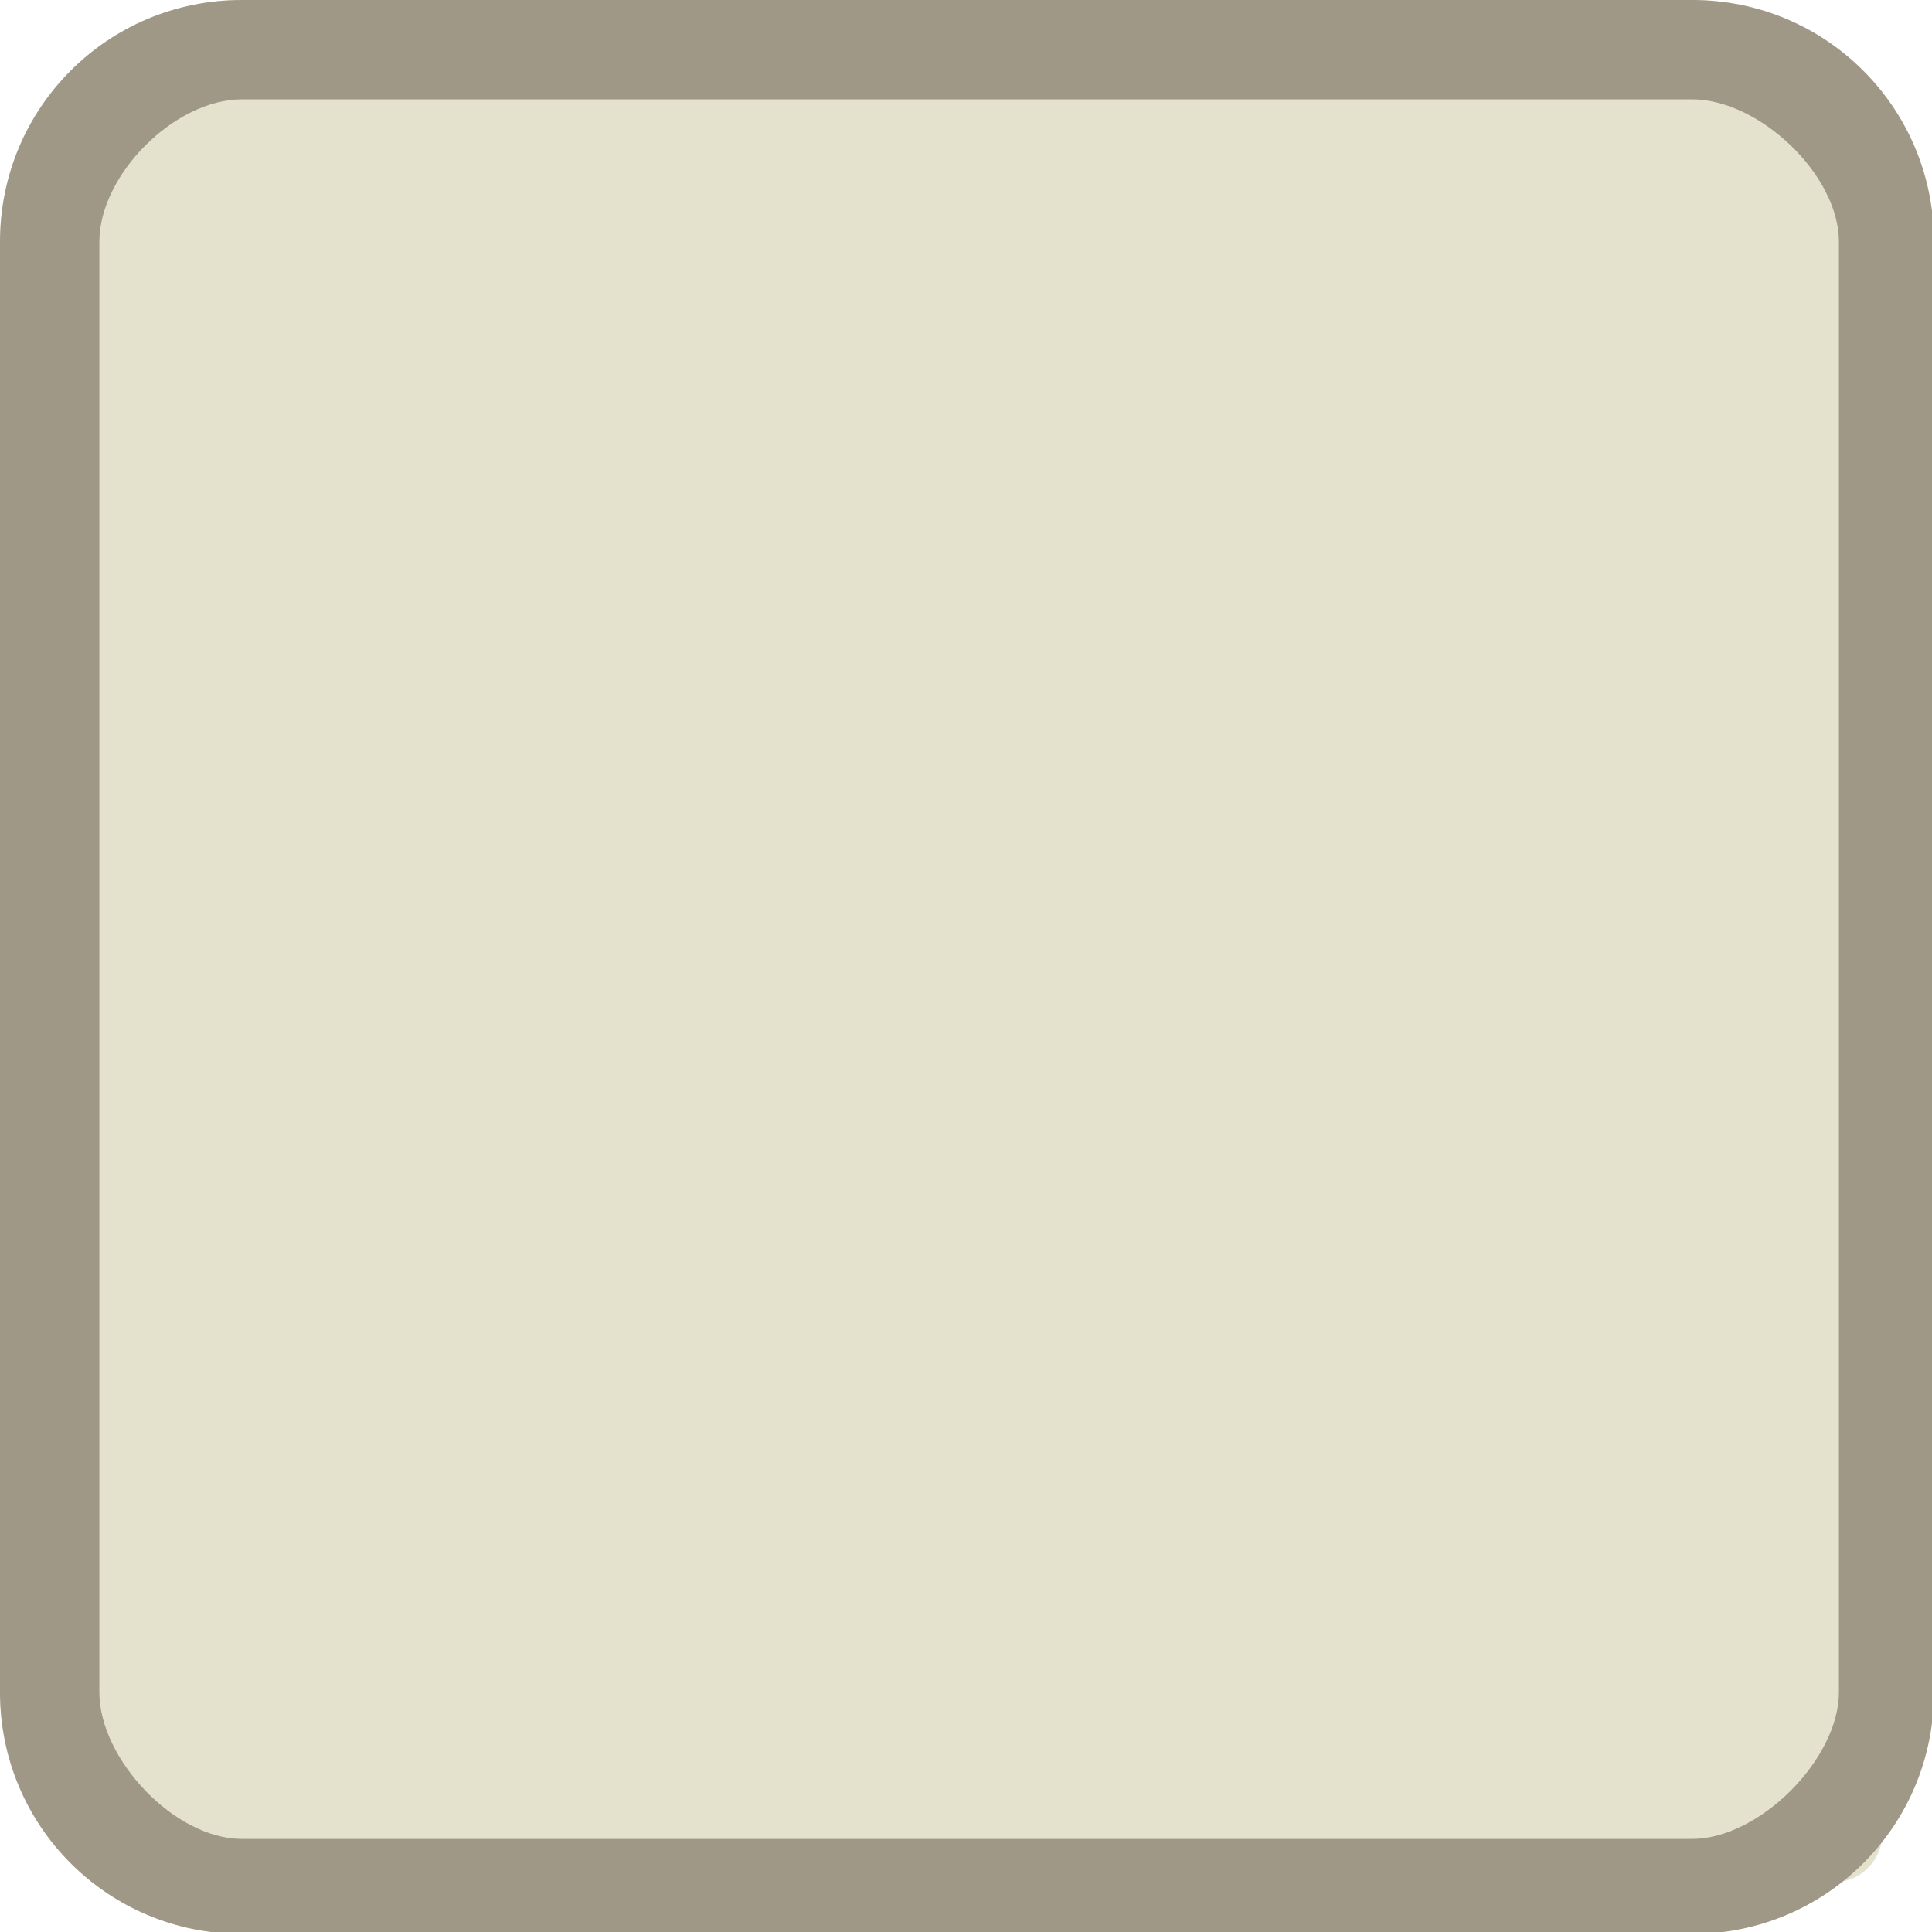
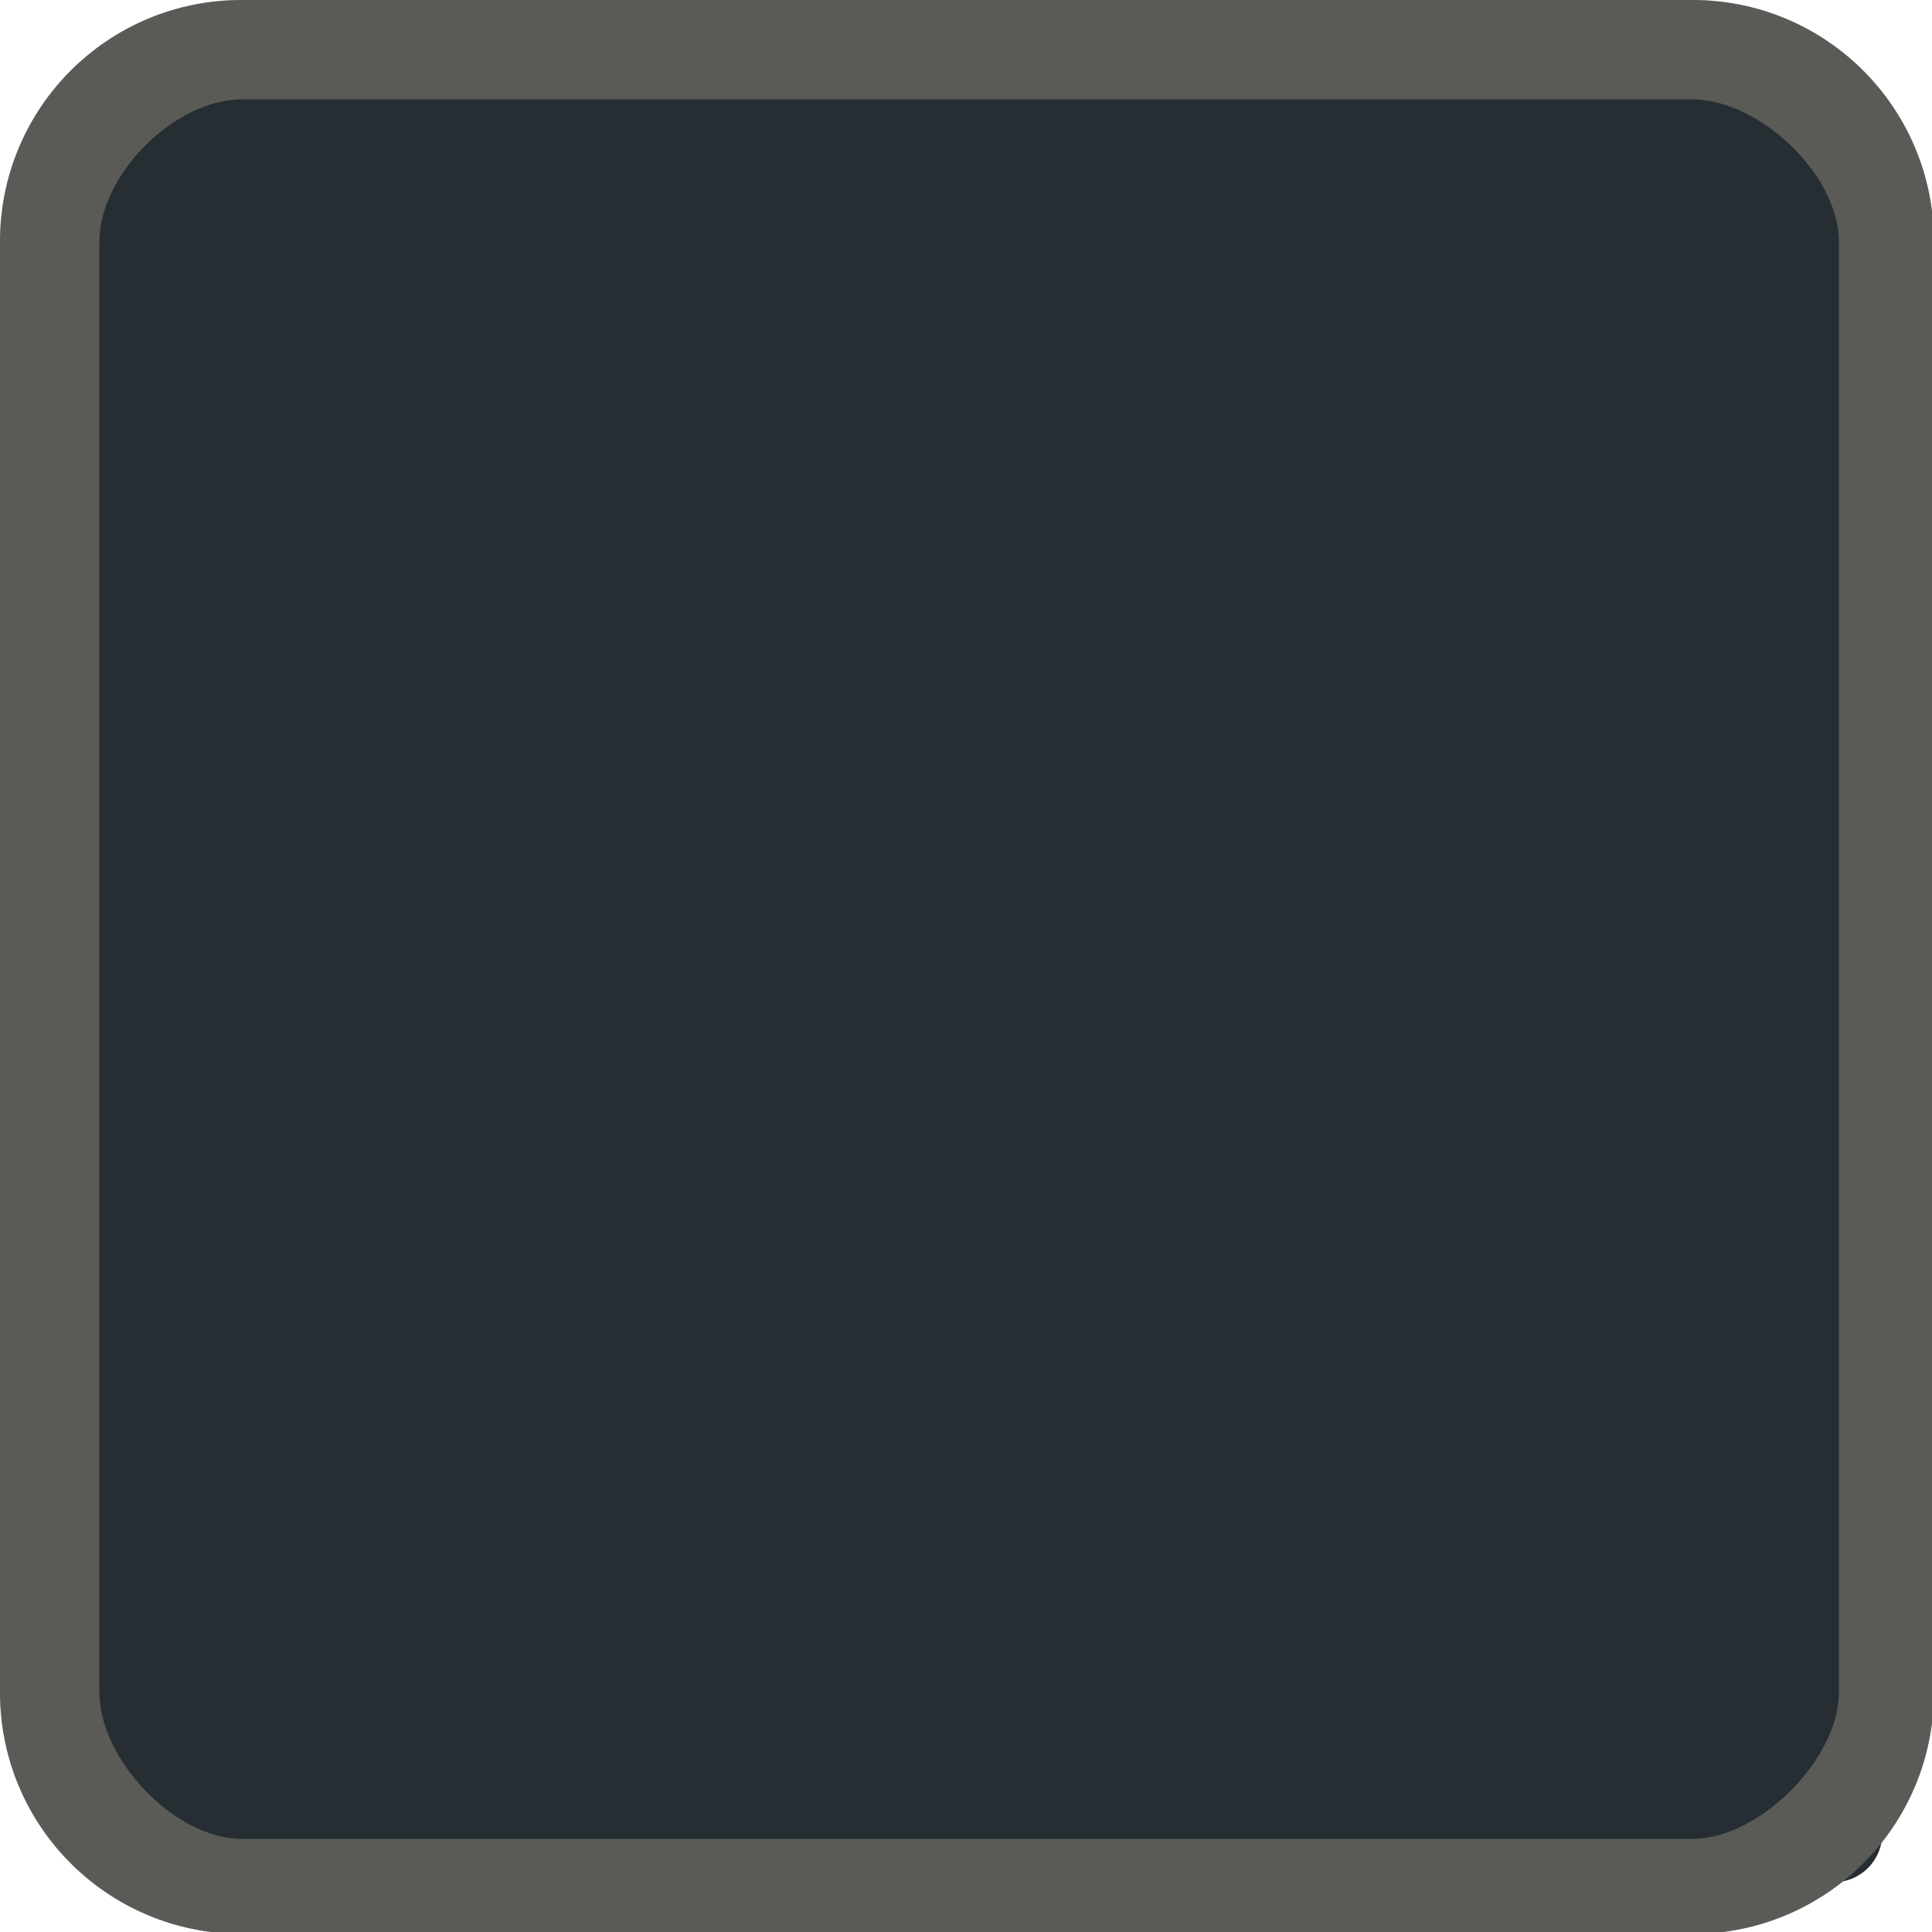
<svg xmlns="http://www.w3.org/2000/svg" width="333pt" height="333pt" viewBox="0 0 333 333" version="1.1">
  <g id="surface1">
-     <path style=" stroke:none;fill-rule:nonzero;fill:#e4e1cd;fill-opacity:1;" d="M 20.246 11.914 L 316.082 11.914 C 320.672 11.914 324.414 15.625 324.414 20.246 L 324.414 316.082 C 324.414 320.672 320.672 324.414 316.082 324.414 L 20.246 324.414 C 15.625 324.414 11.914 320.672 11.914 316.082 L 11.914 20.246 C 11.914 15.625 15.625 11.914 20.246 11.914 Z M 20.246 11.914 " />
-     <path style=" stroke:none;fill-rule:nonzero;fill:#d3c6aa;fill-opacity:1;" d="M 41.668 0 C 18.586 0 0 18.586 0 41.668 L 0 291.668 C 0 314.746 18.586 333.332 41.668 333.332 L 291.668 333.332 C 314.746 333.332 333.332 314.746 333.332 291.668 L 333.332 41.668 C 333.332 18.586 314.746 0 291.668 0 Z M 41.668 17.121 L 291.668 17.121 C 303.223 17.121 316.961 30.109 316.961 41.668 L 316.961 291.668 C 316.961 303.223 303.223 316.961 291.668 316.961 L 41.668 316.961 C 30.109 316.961 17.121 303.223 17.121 291.668 L 17.121 41.668 C 17.121 30.109 30.109 17.121 41.668 17.121 Z M 41.668 17.121 " />
-     <path style=" stroke:none;fill-rule:nonzero;fill:#272e33;fill-opacity:0.30;" d="M 41.668 0 C 18.586 0 0 18.586 0 41.668 L 0 291.668 C 0 314.746 18.586 333.332 41.668 333.332 L 291.668 333.332 C 314.746 333.332 333.332 314.746 333.332 291.668 L 333.332 41.668 C 333.332 18.586 314.746 0 291.668 0 Z M 41.668 17.121 L 291.668 17.121 C 303.223 17.121 316.961 30.109 316.961 41.668 L 316.961 291.668 C 316.961 303.223 303.223 316.961 291.668 316.961 L 41.668 316.961 C 30.109 316.961 17.121 303.223 17.121 291.668 L 17.121 41.668 C 17.121 30.109 30.109 17.121 41.668 17.121 Z M 41.668 17.121 " />
+     <path style=" stroke:none;fill-rule:nonzero;fill:#272e33;fill-opacity:1;" d="M 20.246 11.914 L 316.082 11.914 C 320.672 11.914 324.414 15.625 324.414 20.246 L 324.414 316.082 C 324.414 320.672 320.672 324.414 316.082 324.414 L 20.246 324.414 C 15.625 324.414 11.914 320.672 11.914 316.082 L 11.914 20.246 C 11.914 15.625 15.625 11.914 20.246 11.914 Z M 20.246 11.914 " />
+     <path style=" stroke:none;fill-rule:nonzero;fill:#272e33;fill-opacity:1;" d="M 41.668 0 C 18.586 0 0 18.586 0 41.668 L 0 291.668 C 0 314.746 18.586 333.332 41.668 333.332 L 291.668 333.332 C 314.746 333.332 333.332 314.746 333.332 291.668 L 333.332 41.668 C 333.332 18.586 314.746 0 291.668 0 Z M 41.668 17.121 L 291.668 17.121 C 303.223 17.121 316.961 30.109 316.961 41.668 L 316.961 291.668 C 316.961 303.223 303.223 316.961 291.668 316.961 L 41.668 316.961 C 30.109 316.961 17.121 303.223 17.121 291.668 L 17.121 41.668 C 17.121 30.109 30.109 17.121 41.668 17.121 Z M 41.668 17.121 " />
+     <path style=" stroke:none;fill-rule:nonzero;fill:#d3c6aa;fill-opacity:0.30;" d="M 41.668 0 C 18.586 0 0 18.586 0 41.668 L 0 291.668 C 0 314.746 18.586 333.332 41.668 333.332 L 291.668 333.332 C 314.746 333.332 333.332 314.746 333.332 291.668 L 333.332 41.668 C 333.332 18.586 314.746 0 291.668 0 Z M 41.668 17.121 L 291.668 17.121 C 303.223 17.121 316.961 30.109 316.961 41.668 L 316.961 291.668 C 316.961 303.223 303.223 316.961 291.668 316.961 L 41.668 316.961 C 30.109 316.961 17.121 303.223 17.121 291.668 L 17.121 41.668 C 17.121 30.109 30.109 17.121 41.668 17.121 Z M 41.668 17.121 " />
  </g>
</svg>
